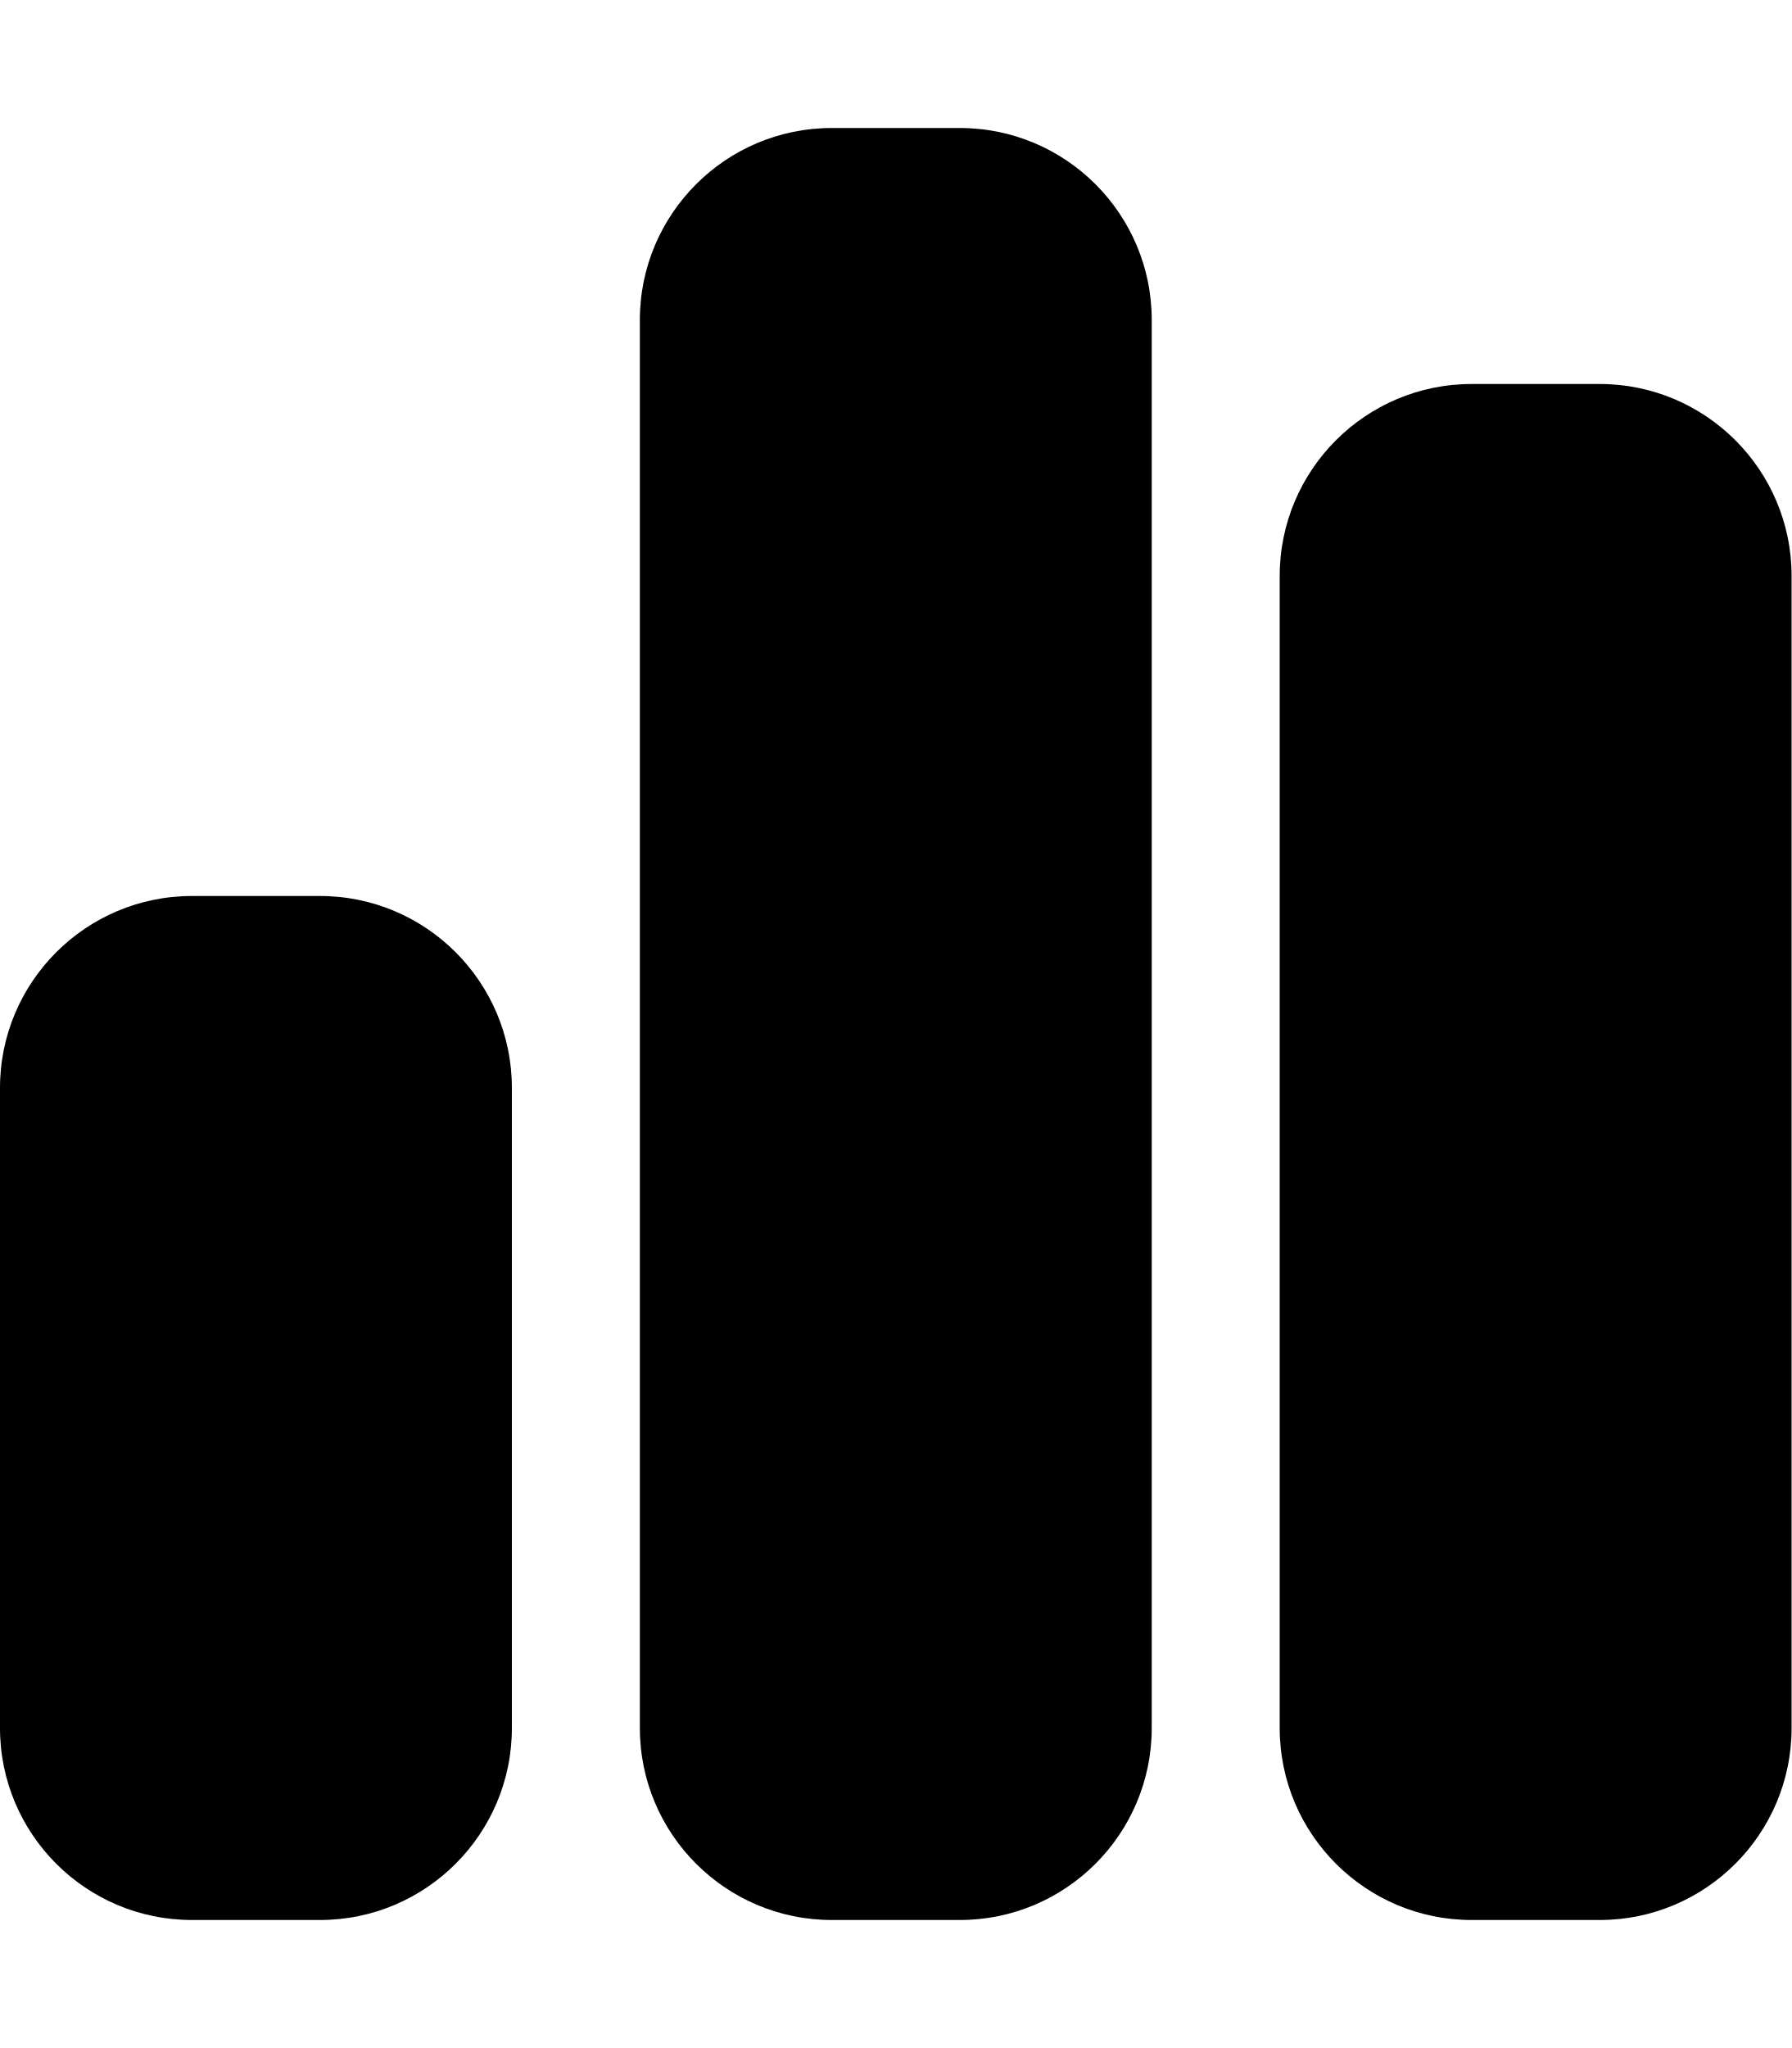
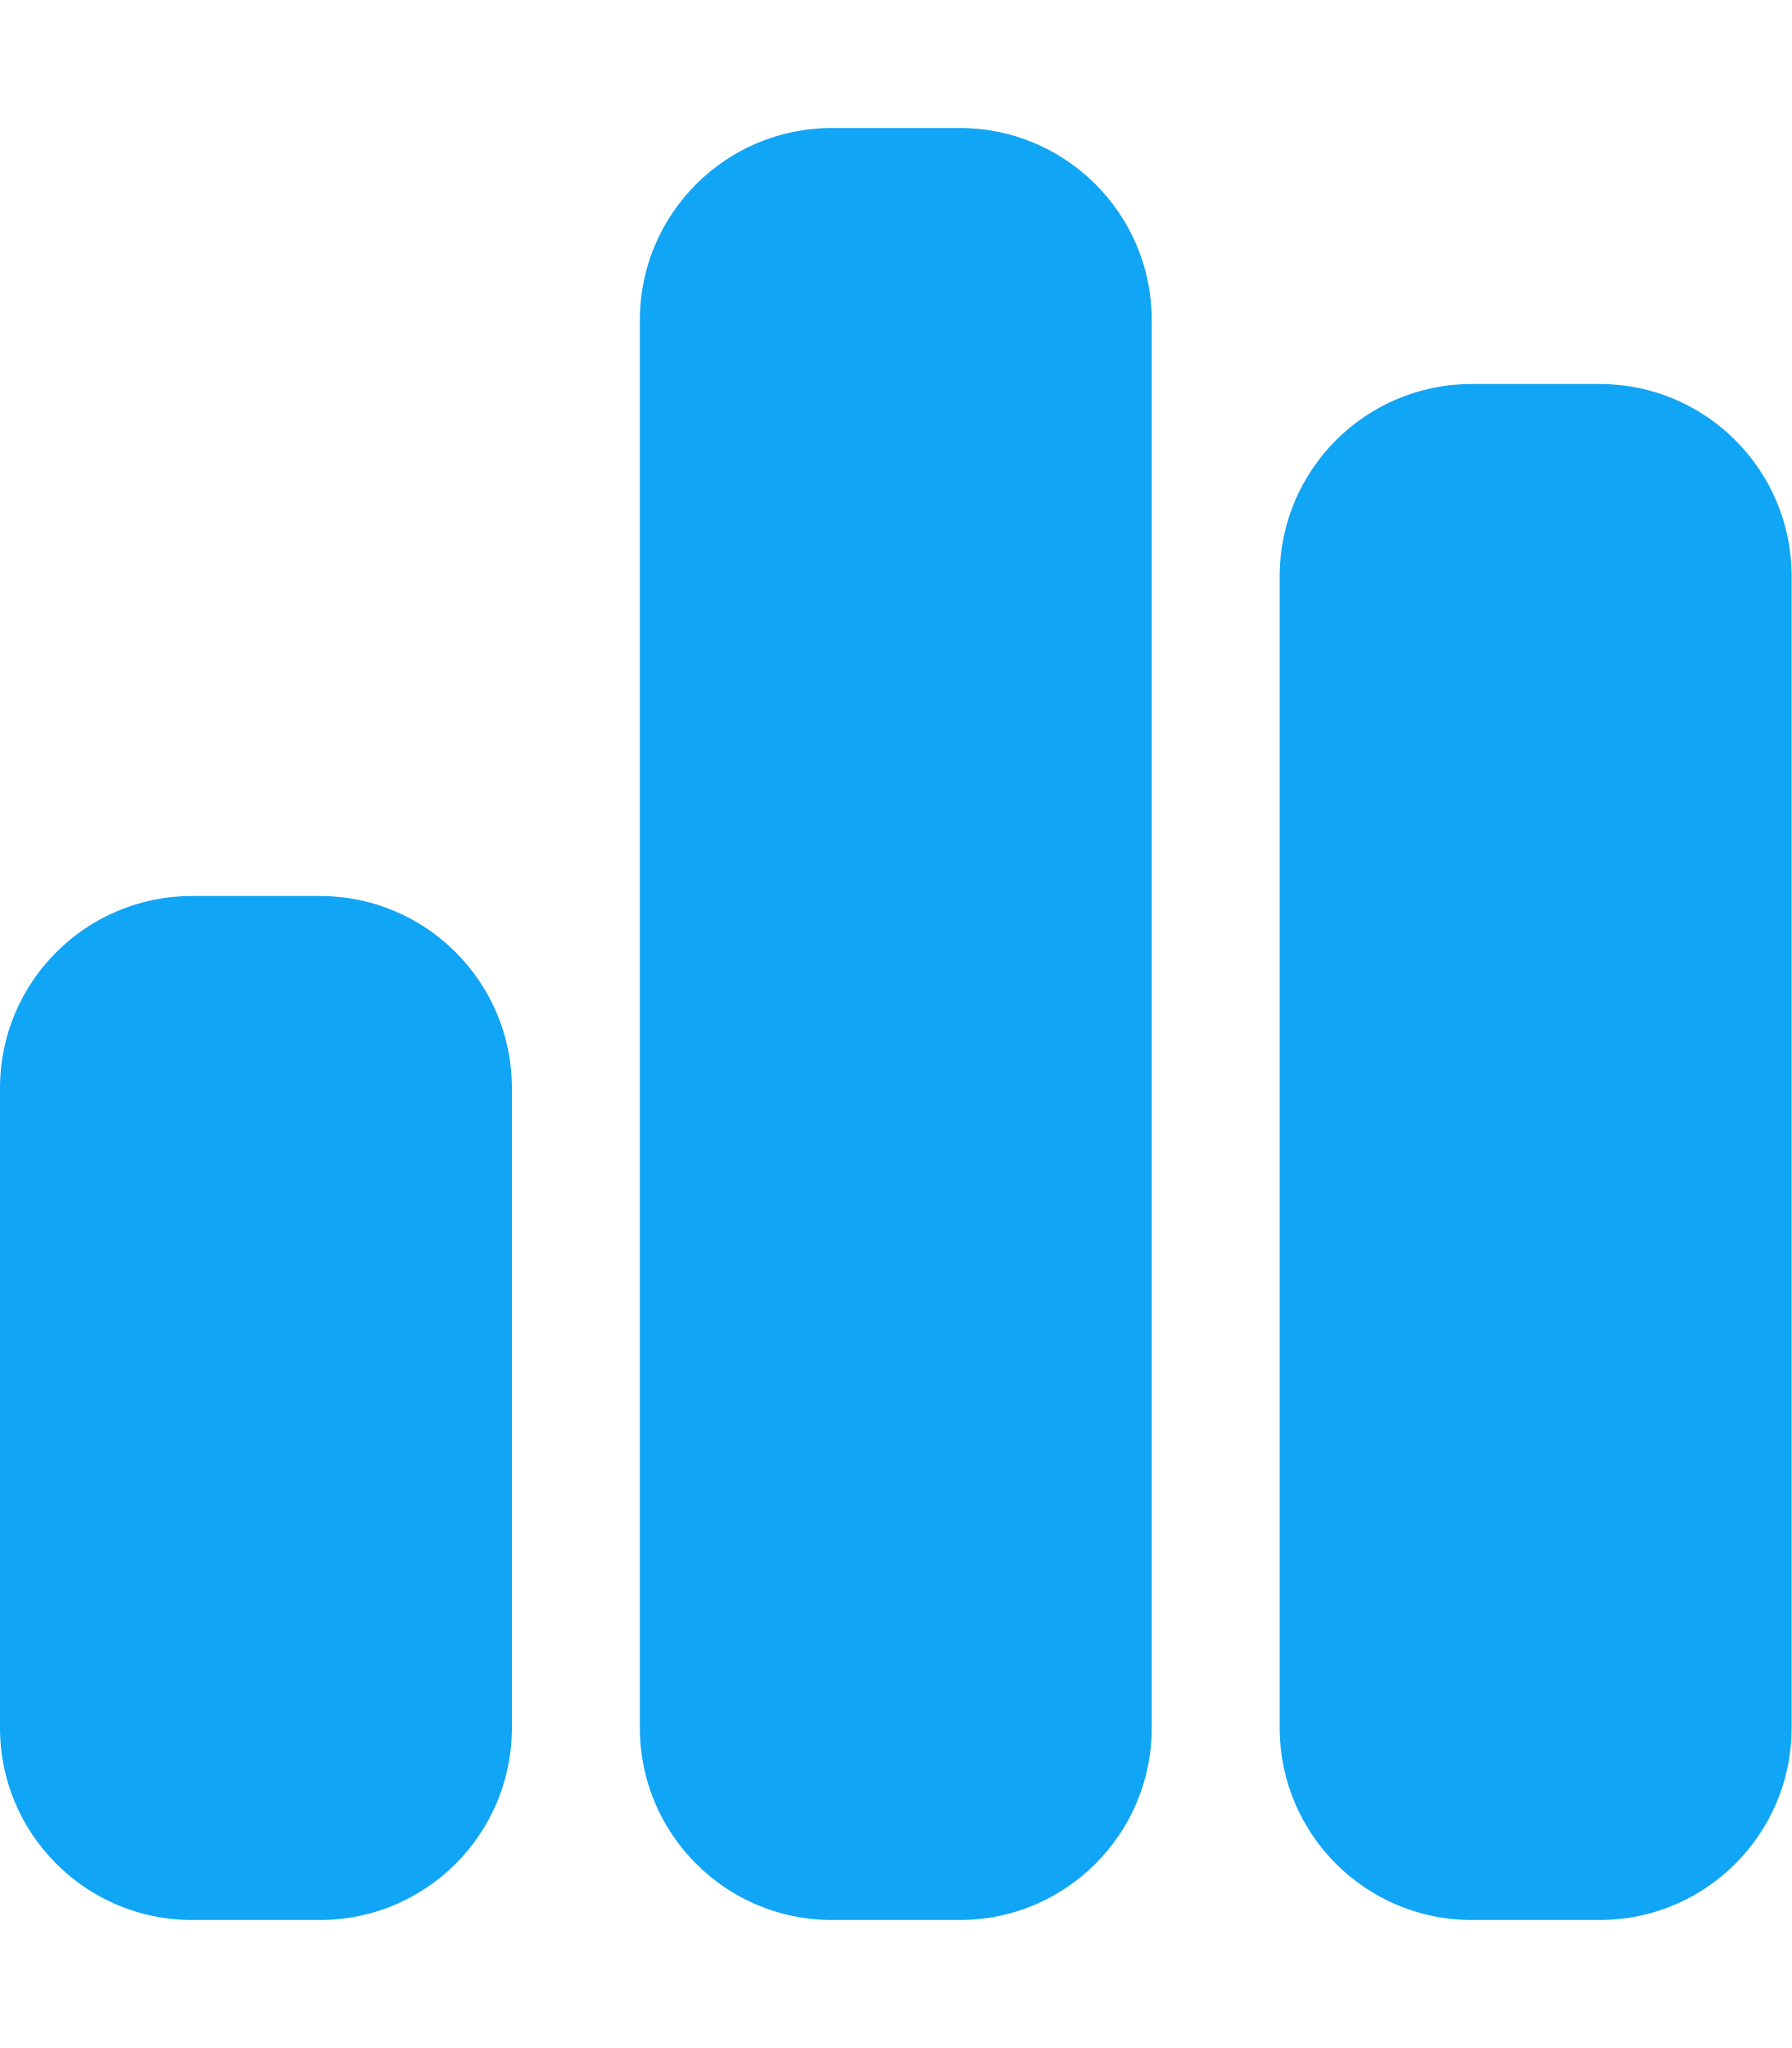
- <svg xmlns="http://www.w3.org/2000/svg" height="10" width="8.75" viewBox="0 0 448 512">
-   <path d="M160 80c0-26.5 21.5-48 48-48l32 0c26.5 0 48 21.5 48 48l0 352c0 26.5-21.5 48-48 48l-32 0c-26.5 0-48-21.5-48-48l0-352zM0 272c0-26.5 21.5-48 48-48l32 0c26.5 0 48 21.5 48 48l0 160c0 26.5-21.5 48-48 48l-32 0c-26.5 0-48-21.5-48-48L0 272zM368 96l32 0c26.5 0 48 21.5 48 48l0 288c0 26.5-21.5 48-48 48l-32 0c-26.5 0-48-21.5-48-48l0-288c0-26.5 21.5-48 48-48z" />
+ <svg xmlns="http://www.w3.org/2000/svg" viewBox="0 0 448 512">
+   <path fill="#10a5f5" d="M160 80c0-26.5 21.5-48 48-48l32 0c26.5 0 48 21.5 48 48l0 352c0 26.5-21.5 48-48 48l-32 0c-26.5 0-48-21.5-48-48l0-352zM0 272c0-26.5 21.5-48 48-48l32 0c26.5 0 48 21.5 48 48l0 160c0 26.5-21.5 48-48 48l-32 0c-26.5 0-48-21.5-48-48L0 272zM368 96l32 0c26.5 0 48 21.5 48 48l0 288c0 26.5-21.5 48-48 48l-32 0c-26.5 0-48-21.5-48-48l0-288c0-26.5 21.5-48 48-48z" />
</svg>
